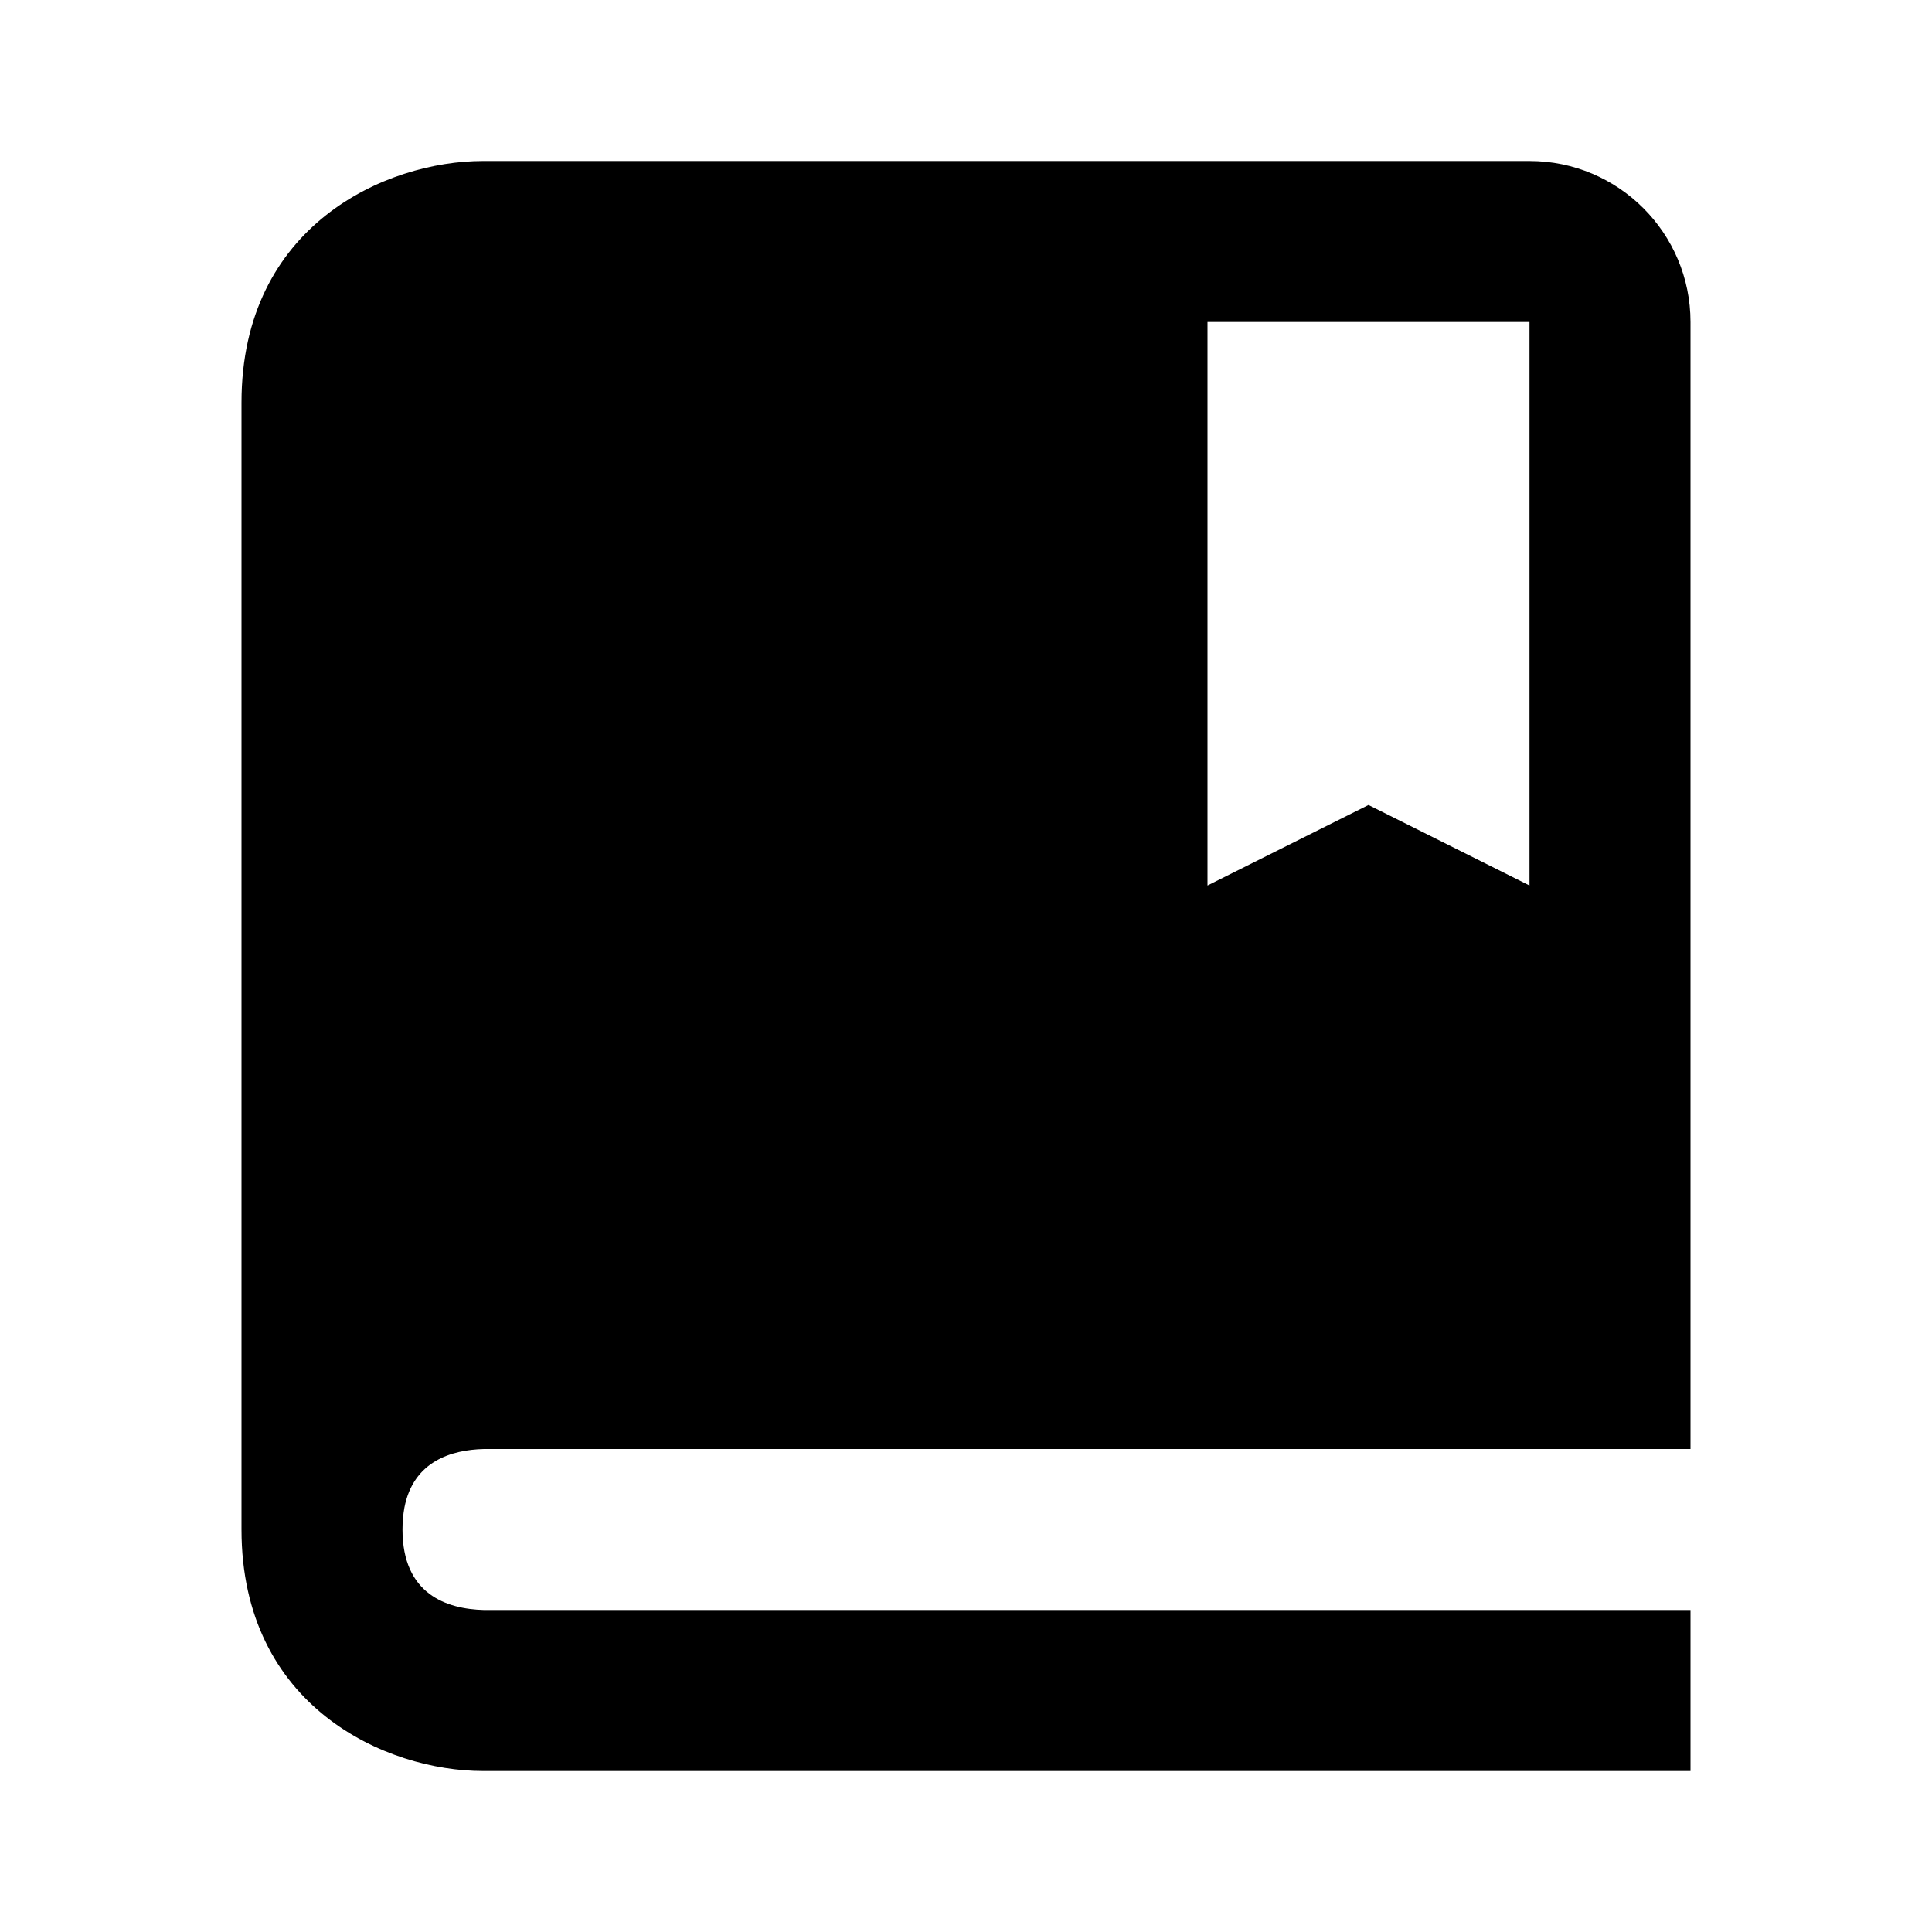
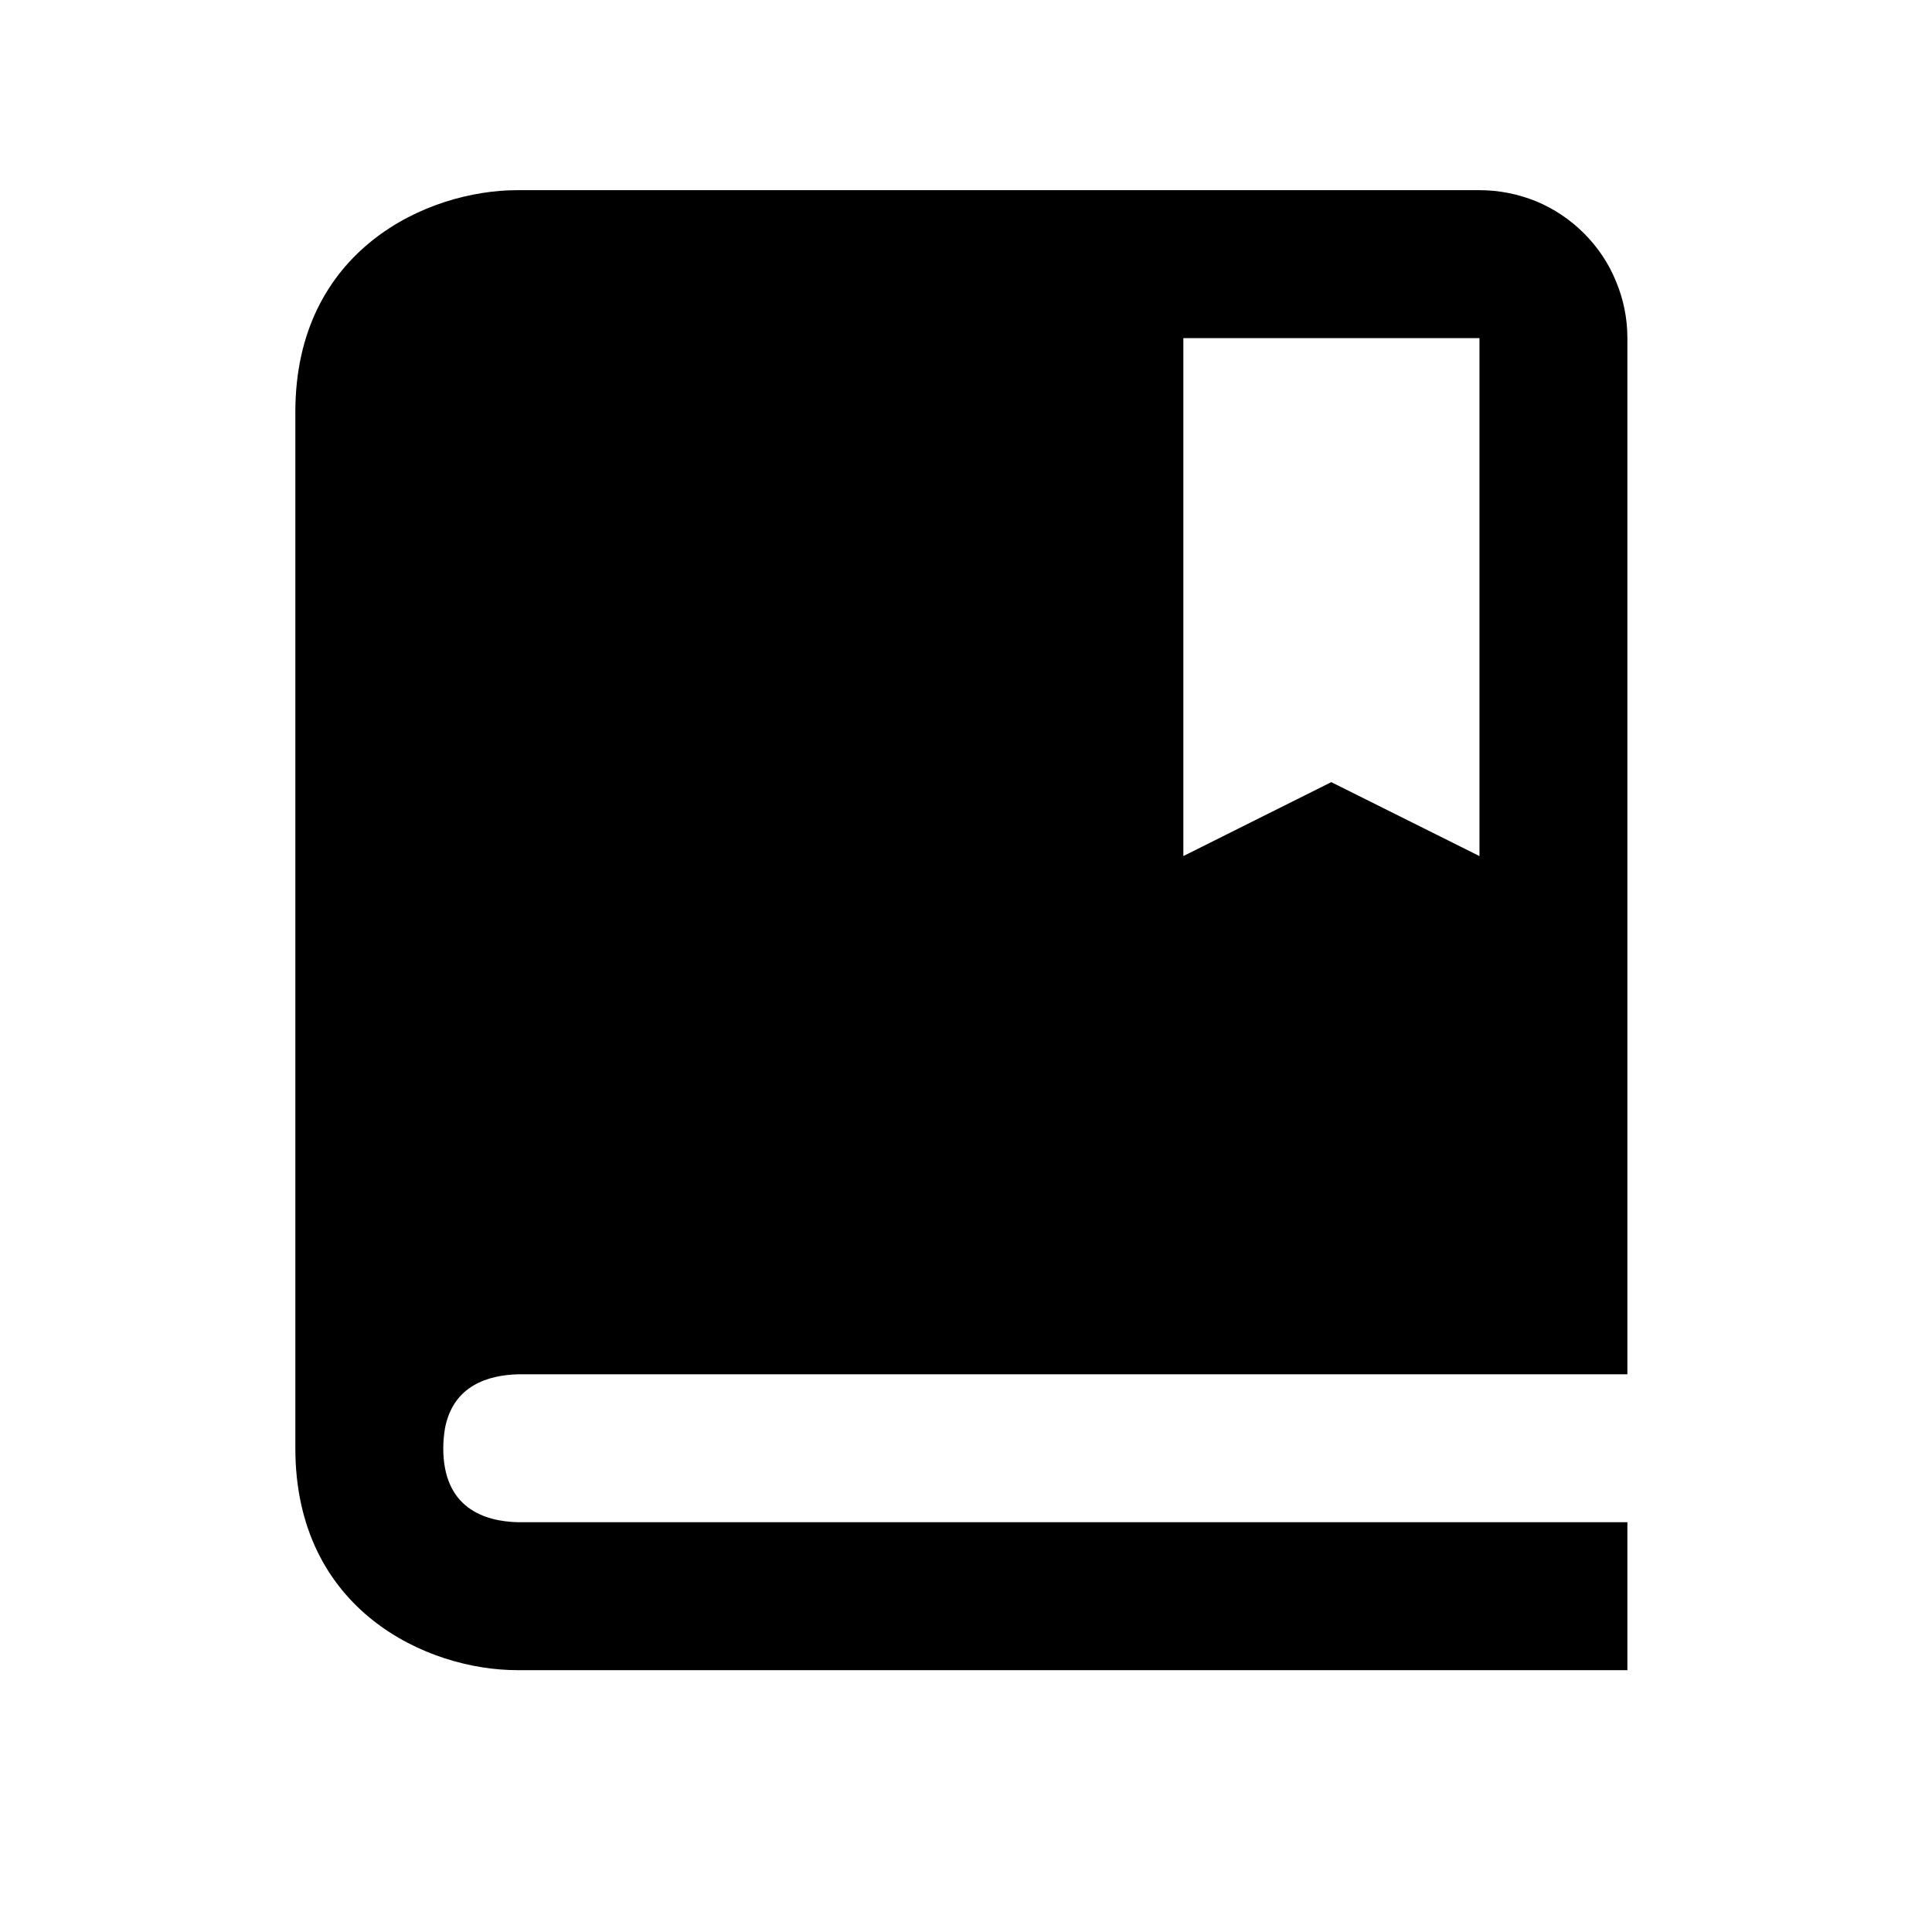
- <svg xmlns="http://www.w3.org/2000/svg" width="24" height="24" viewBox="0 0 24 24">
-   <path d="M19 2H6c-1.206 0-3 .799-3 3v14c0 2.201 1.794 3 3 3h15v-2H6.012C5.55 19.988 5 19.806 5 19c0-.101.009-.191.024-.273.112-.576.584-.717.988-.727H21V4a2 2 0 0 0-2-2zm0 9-2-1-2 1V4h4v7z" />
+ <svg xmlns="http://www.w3.org/2000/svg" width="40" zoomAndPan="magnify" viewBox="0 0 30 30" height="40" preserveAspectRatio="xMidYMid meet" version="1.0">
+   <path fill="#000000" d="M 22.973 2.953 L 8.031 2.953 C 6.645 2.953 4.586 3.871 4.586 6.398 L 4.586 22.488 C 4.586 25.016 6.645 25.934 8.031 25.934 L 25.27 25.934 L 25.27 23.637 L 8.047 23.637 C 7.516 23.625 6.883 23.414 6.883 22.488 C 6.883 22.371 6.895 22.27 6.91 22.176 C 7.039 21.512 7.582 21.352 8.047 21.34 L 25.27 21.34 L 25.27 5.25 C 25.27 4.945 25.211 4.652 25.094 4.371 C 24.98 4.09 24.812 3.84 24.598 3.625 C 24.383 3.41 24.133 3.242 23.852 3.125 C 23.57 3.012 23.277 2.953 22.973 2.953 Z M 22.973 13.293 L 20.672 12.145 L 18.375 13.293 L 18.375 5.25 L 22.973 5.25 Z M 22.973 13.293 " fill-opacity="1" fill-rule="nonzero" />
</svg>
